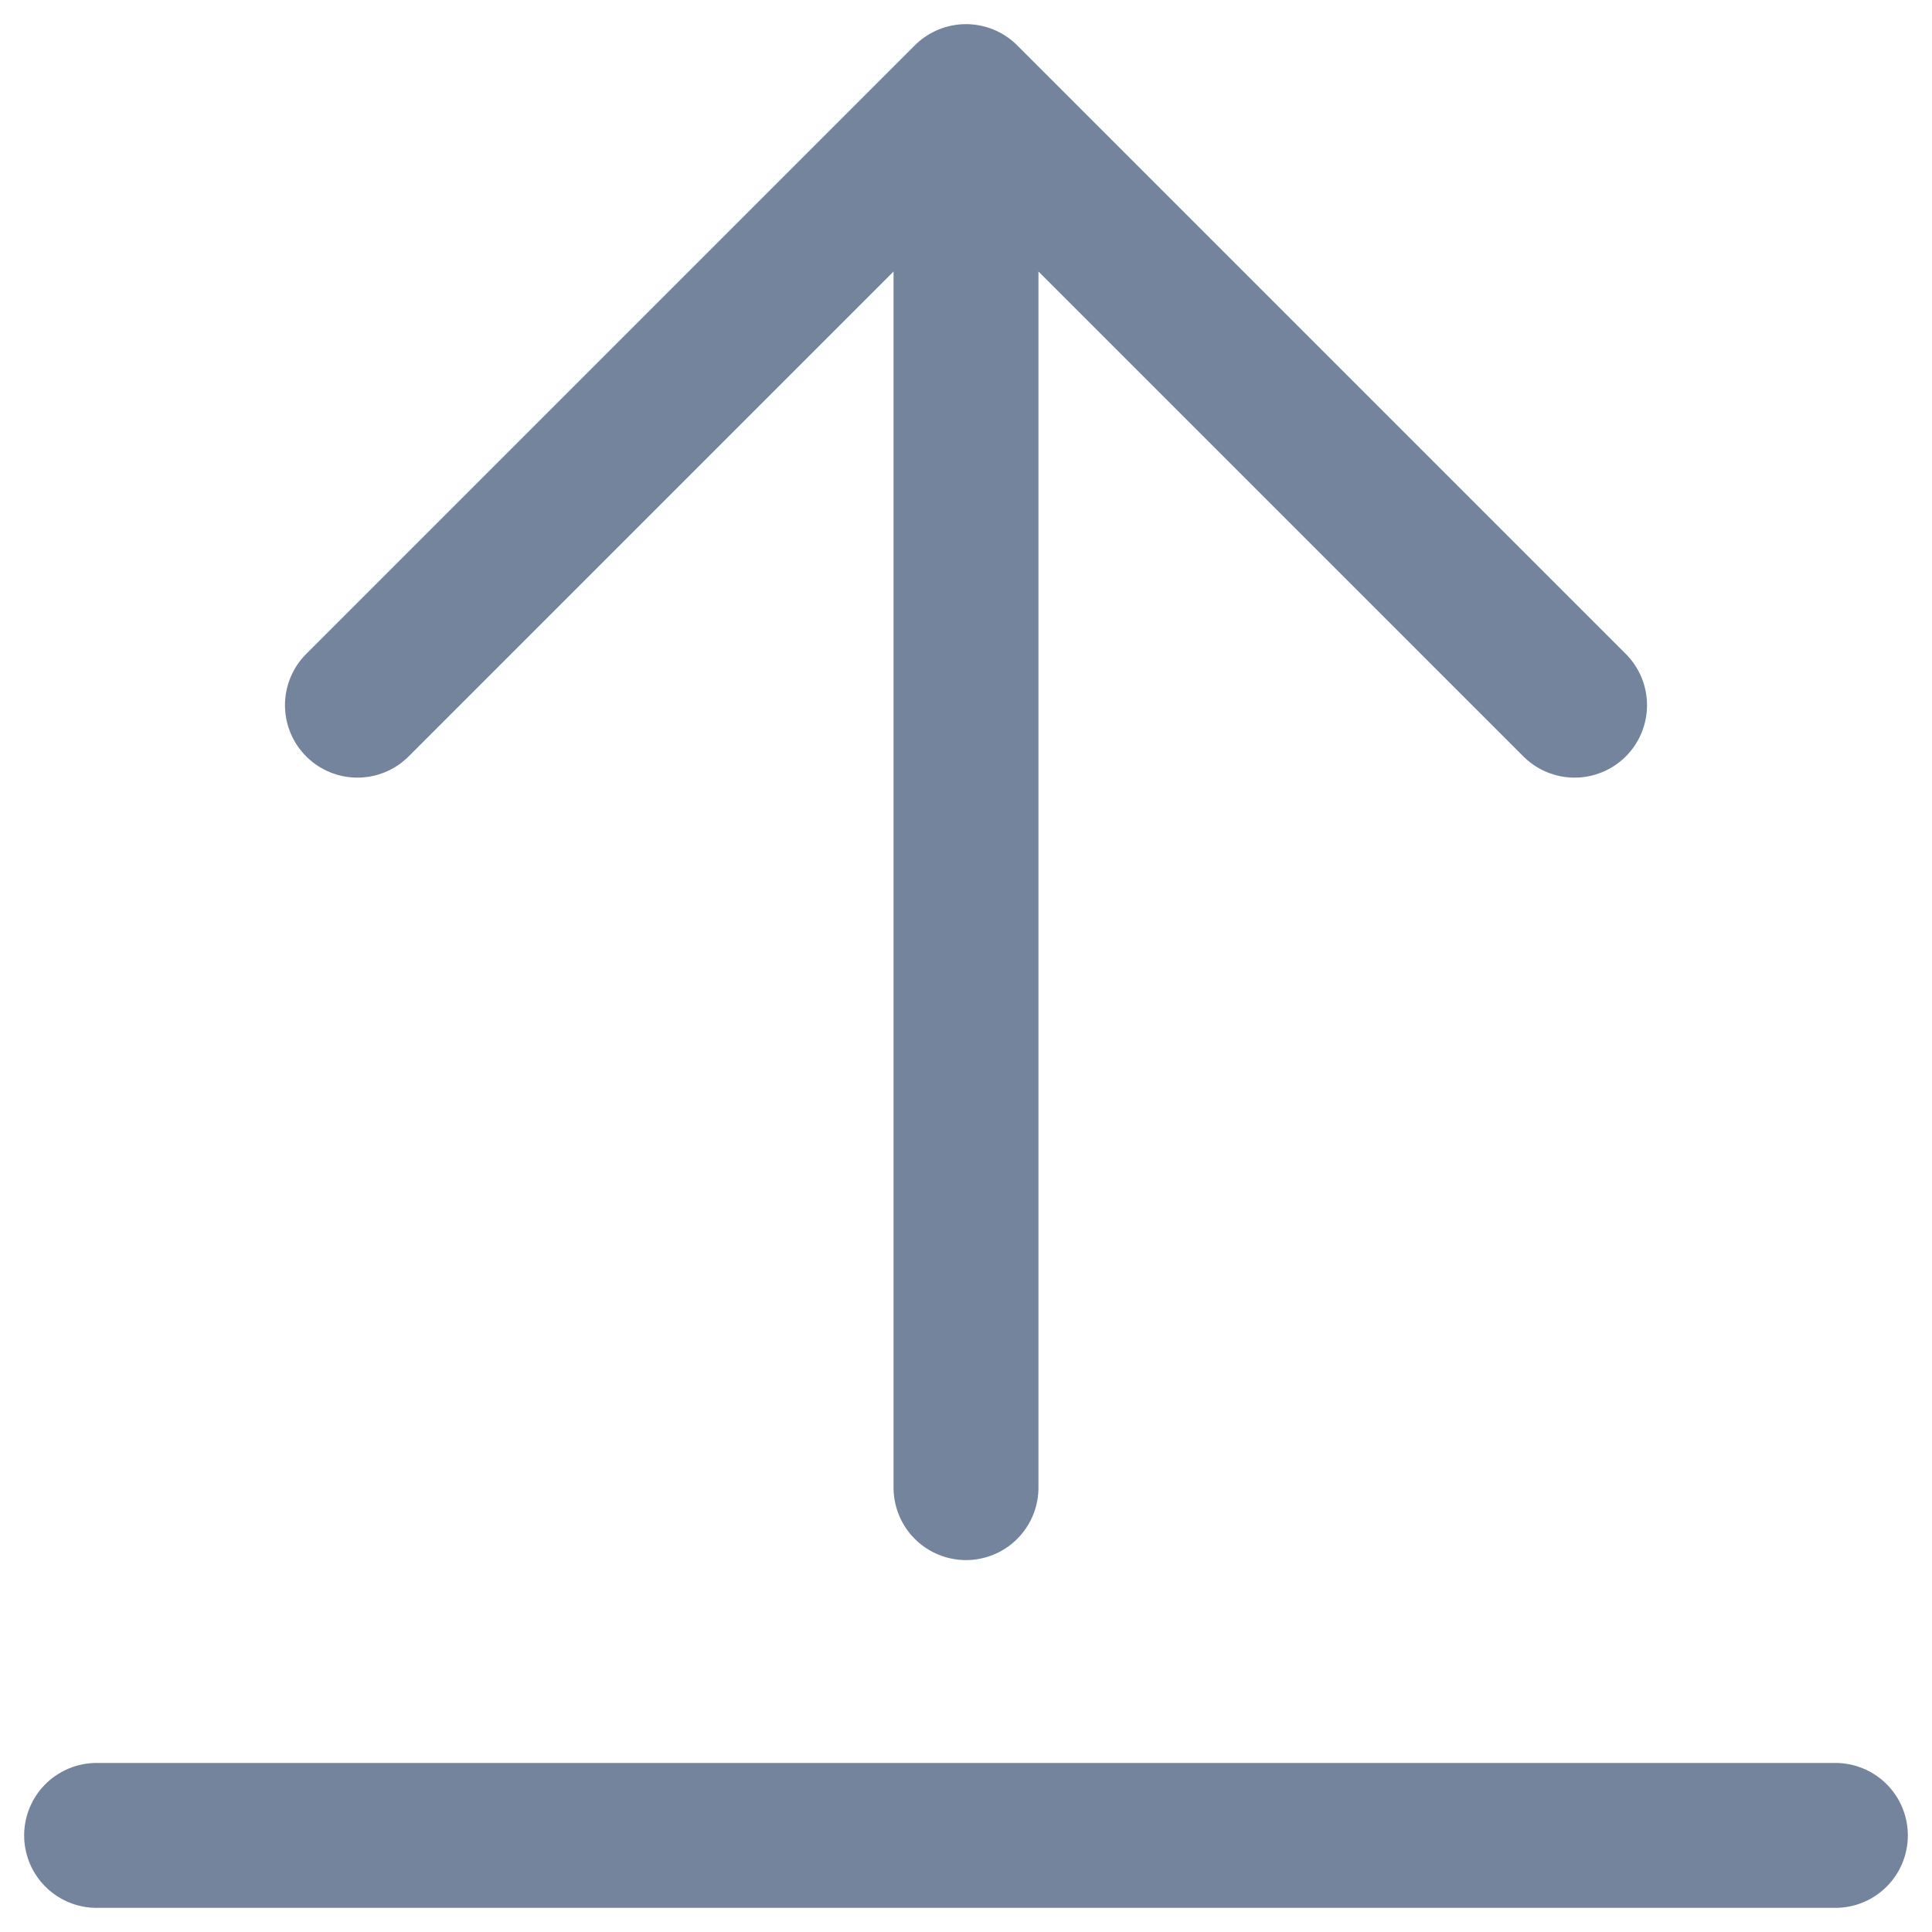
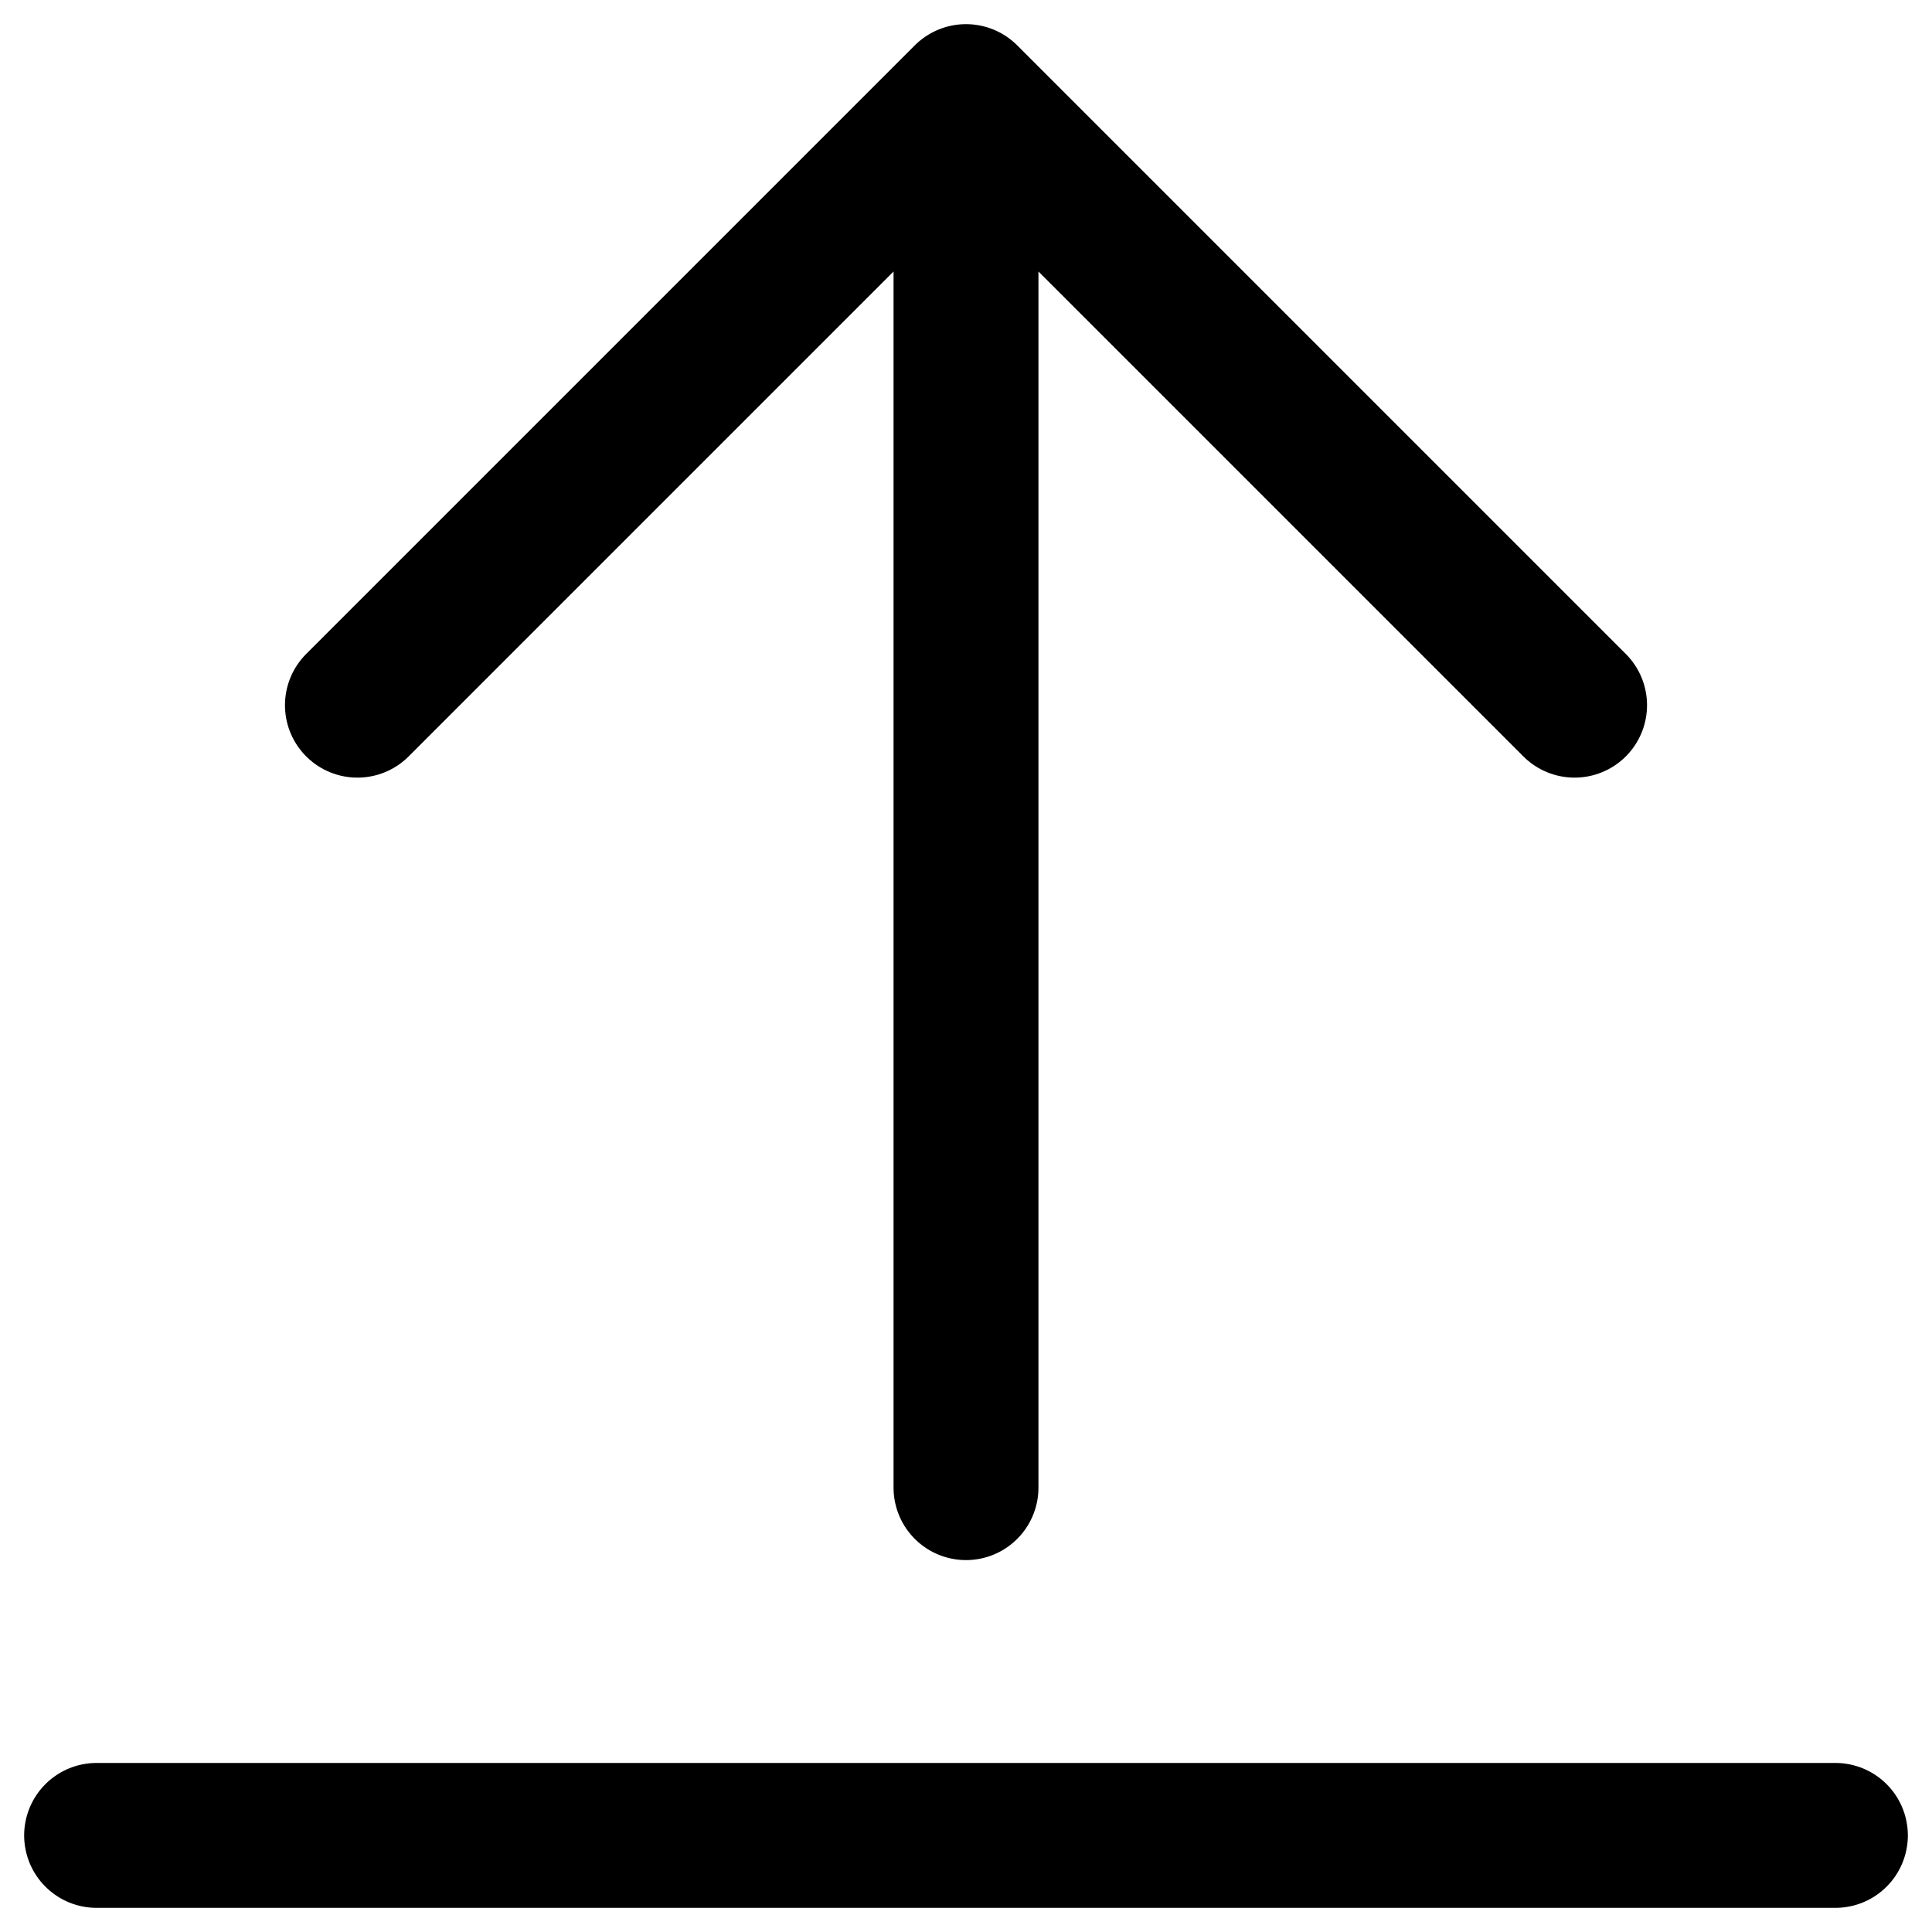
- <svg xmlns="http://www.w3.org/2000/svg" width="20" height="20" viewBox="0 0 20 20" fill="none">
-   <path d="M10 1L16.3 7.3M10 1L3.7 7.3M10 1V15.4M1 19H19" stroke="#75849D" stroke-width="1.5" stroke-linecap="round" stroke-linejoin="round" />
+ <svg xmlns="http://www.w3.org/2000/svg" width="20" height="20" viewBox="0 0 20 20" fill="none" stroke="currentColor">
+   <path d="M10 1L16.3 7.3M10 1L3.7 7.3M10 1V15.4M1 19H19" stroke-width="1.5" stroke-linecap="round" stroke-linejoin="round" />
</svg>
